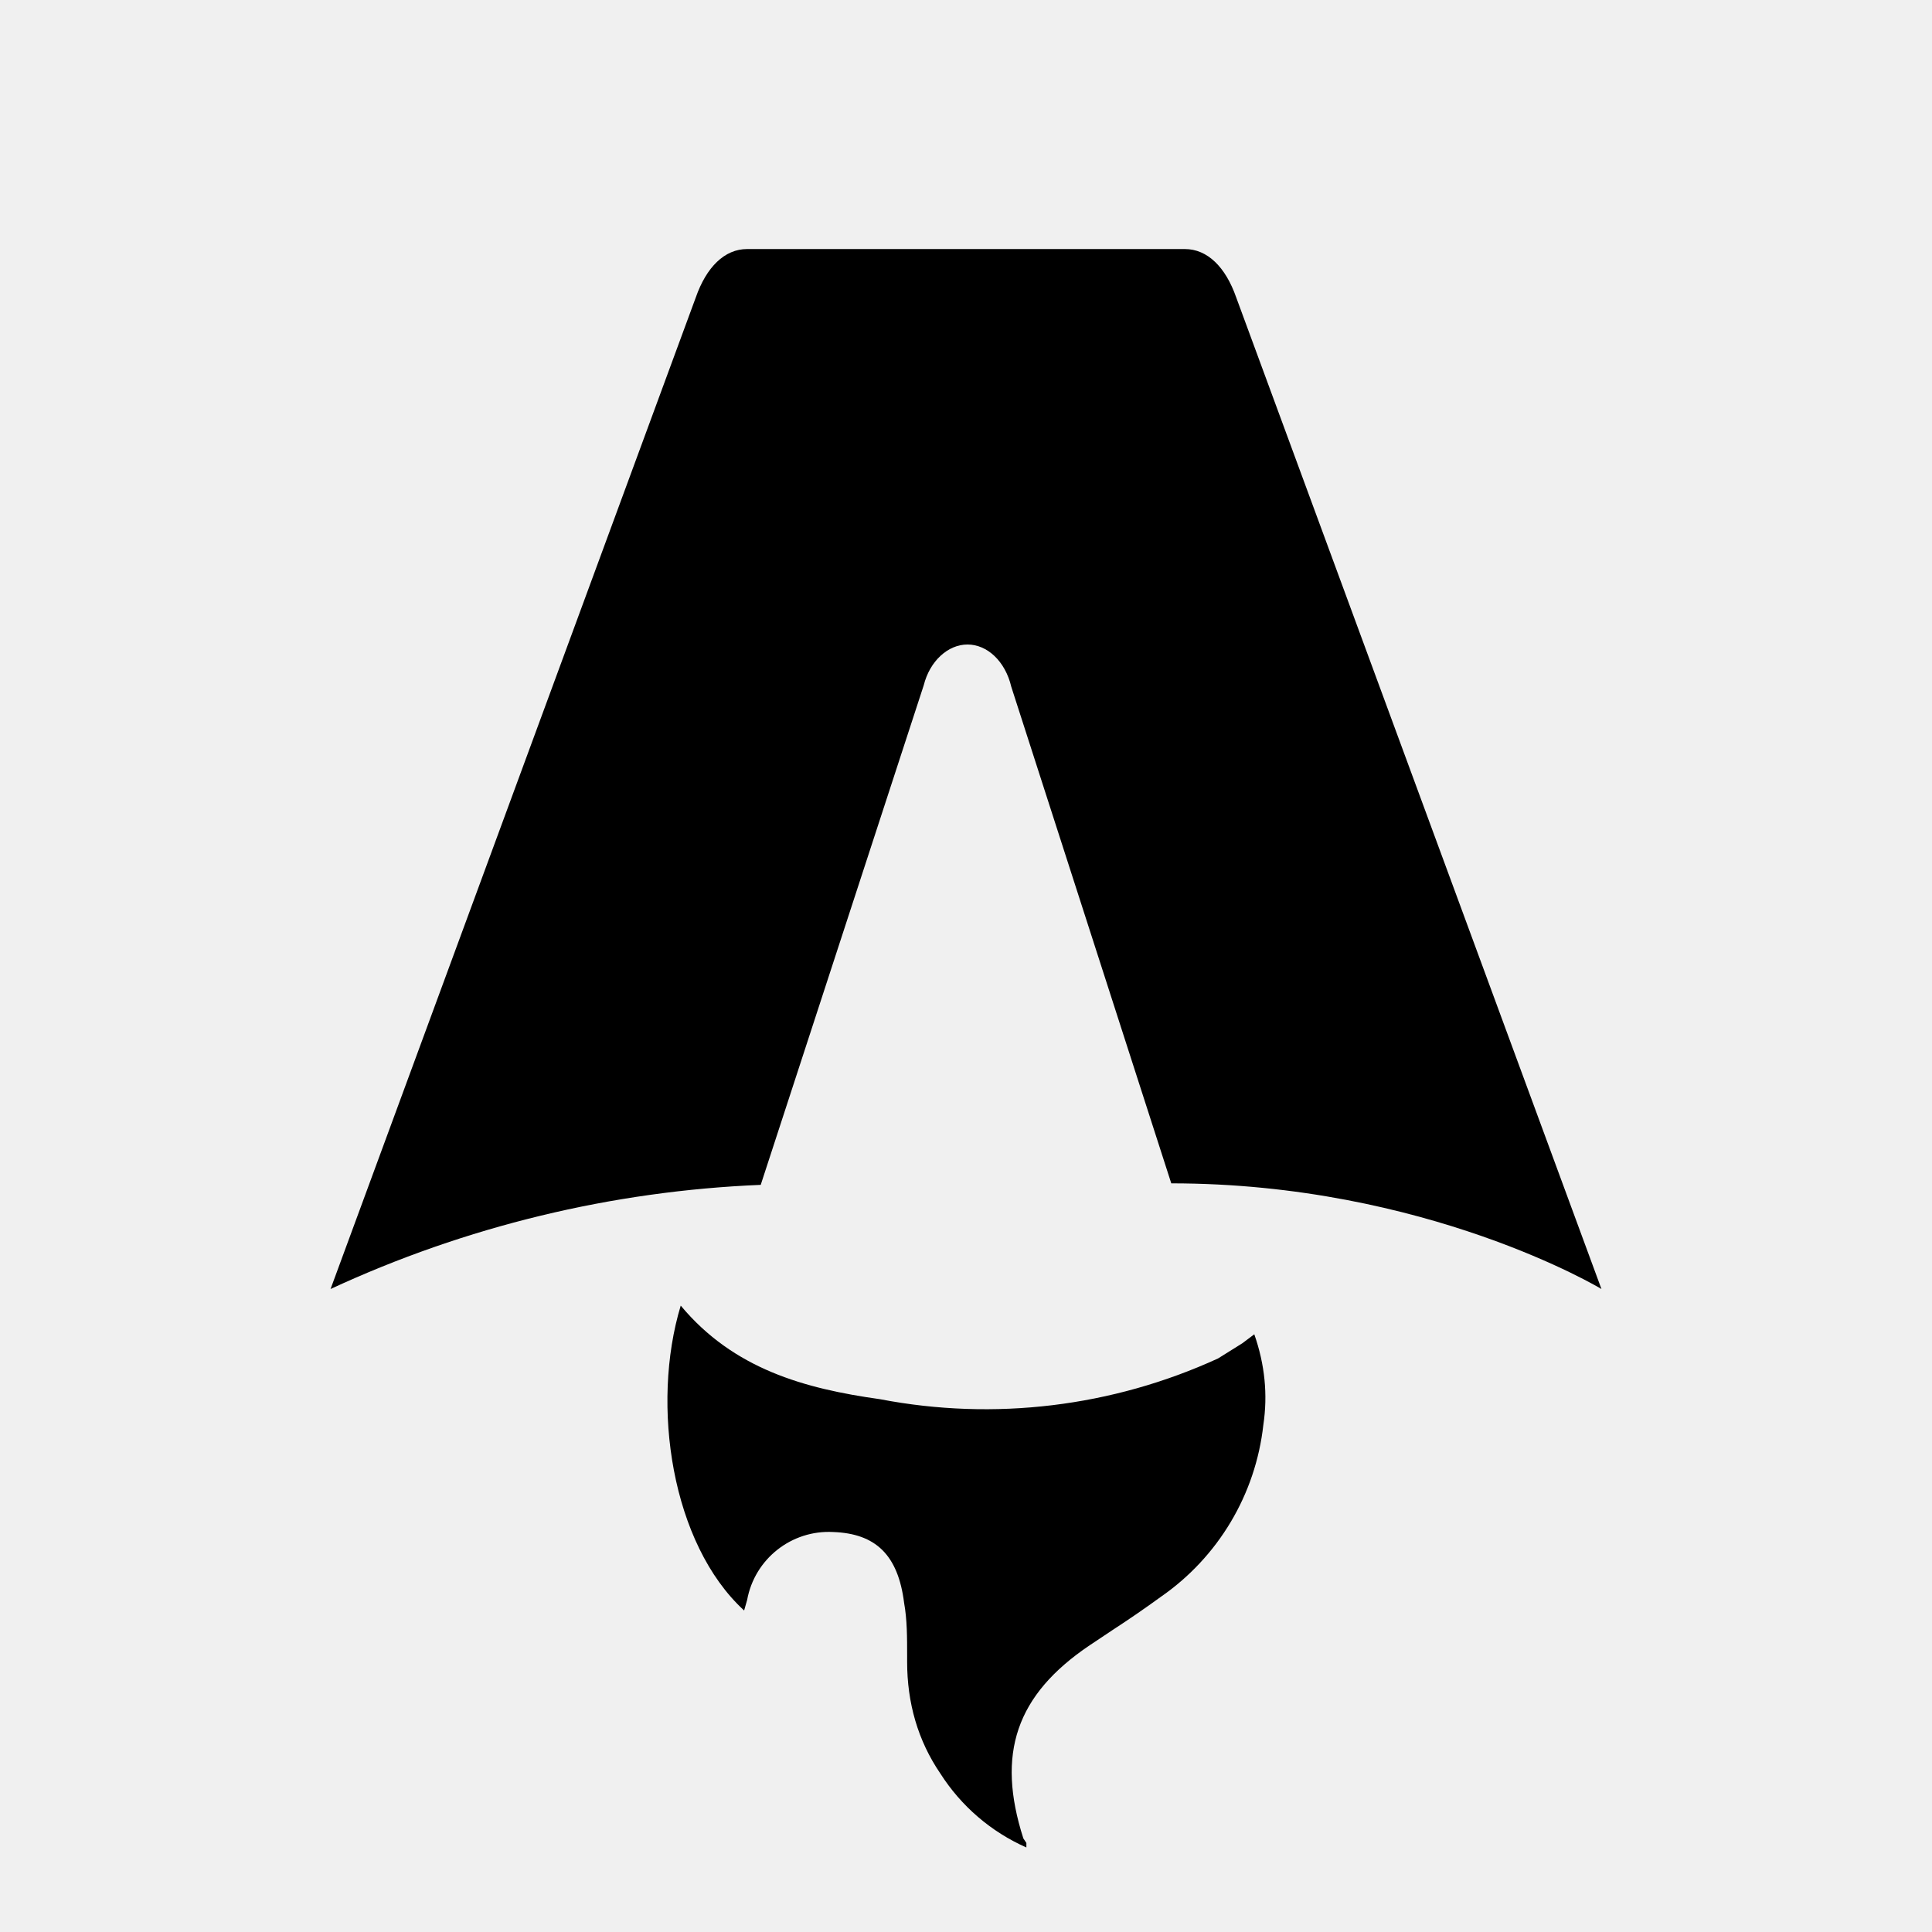
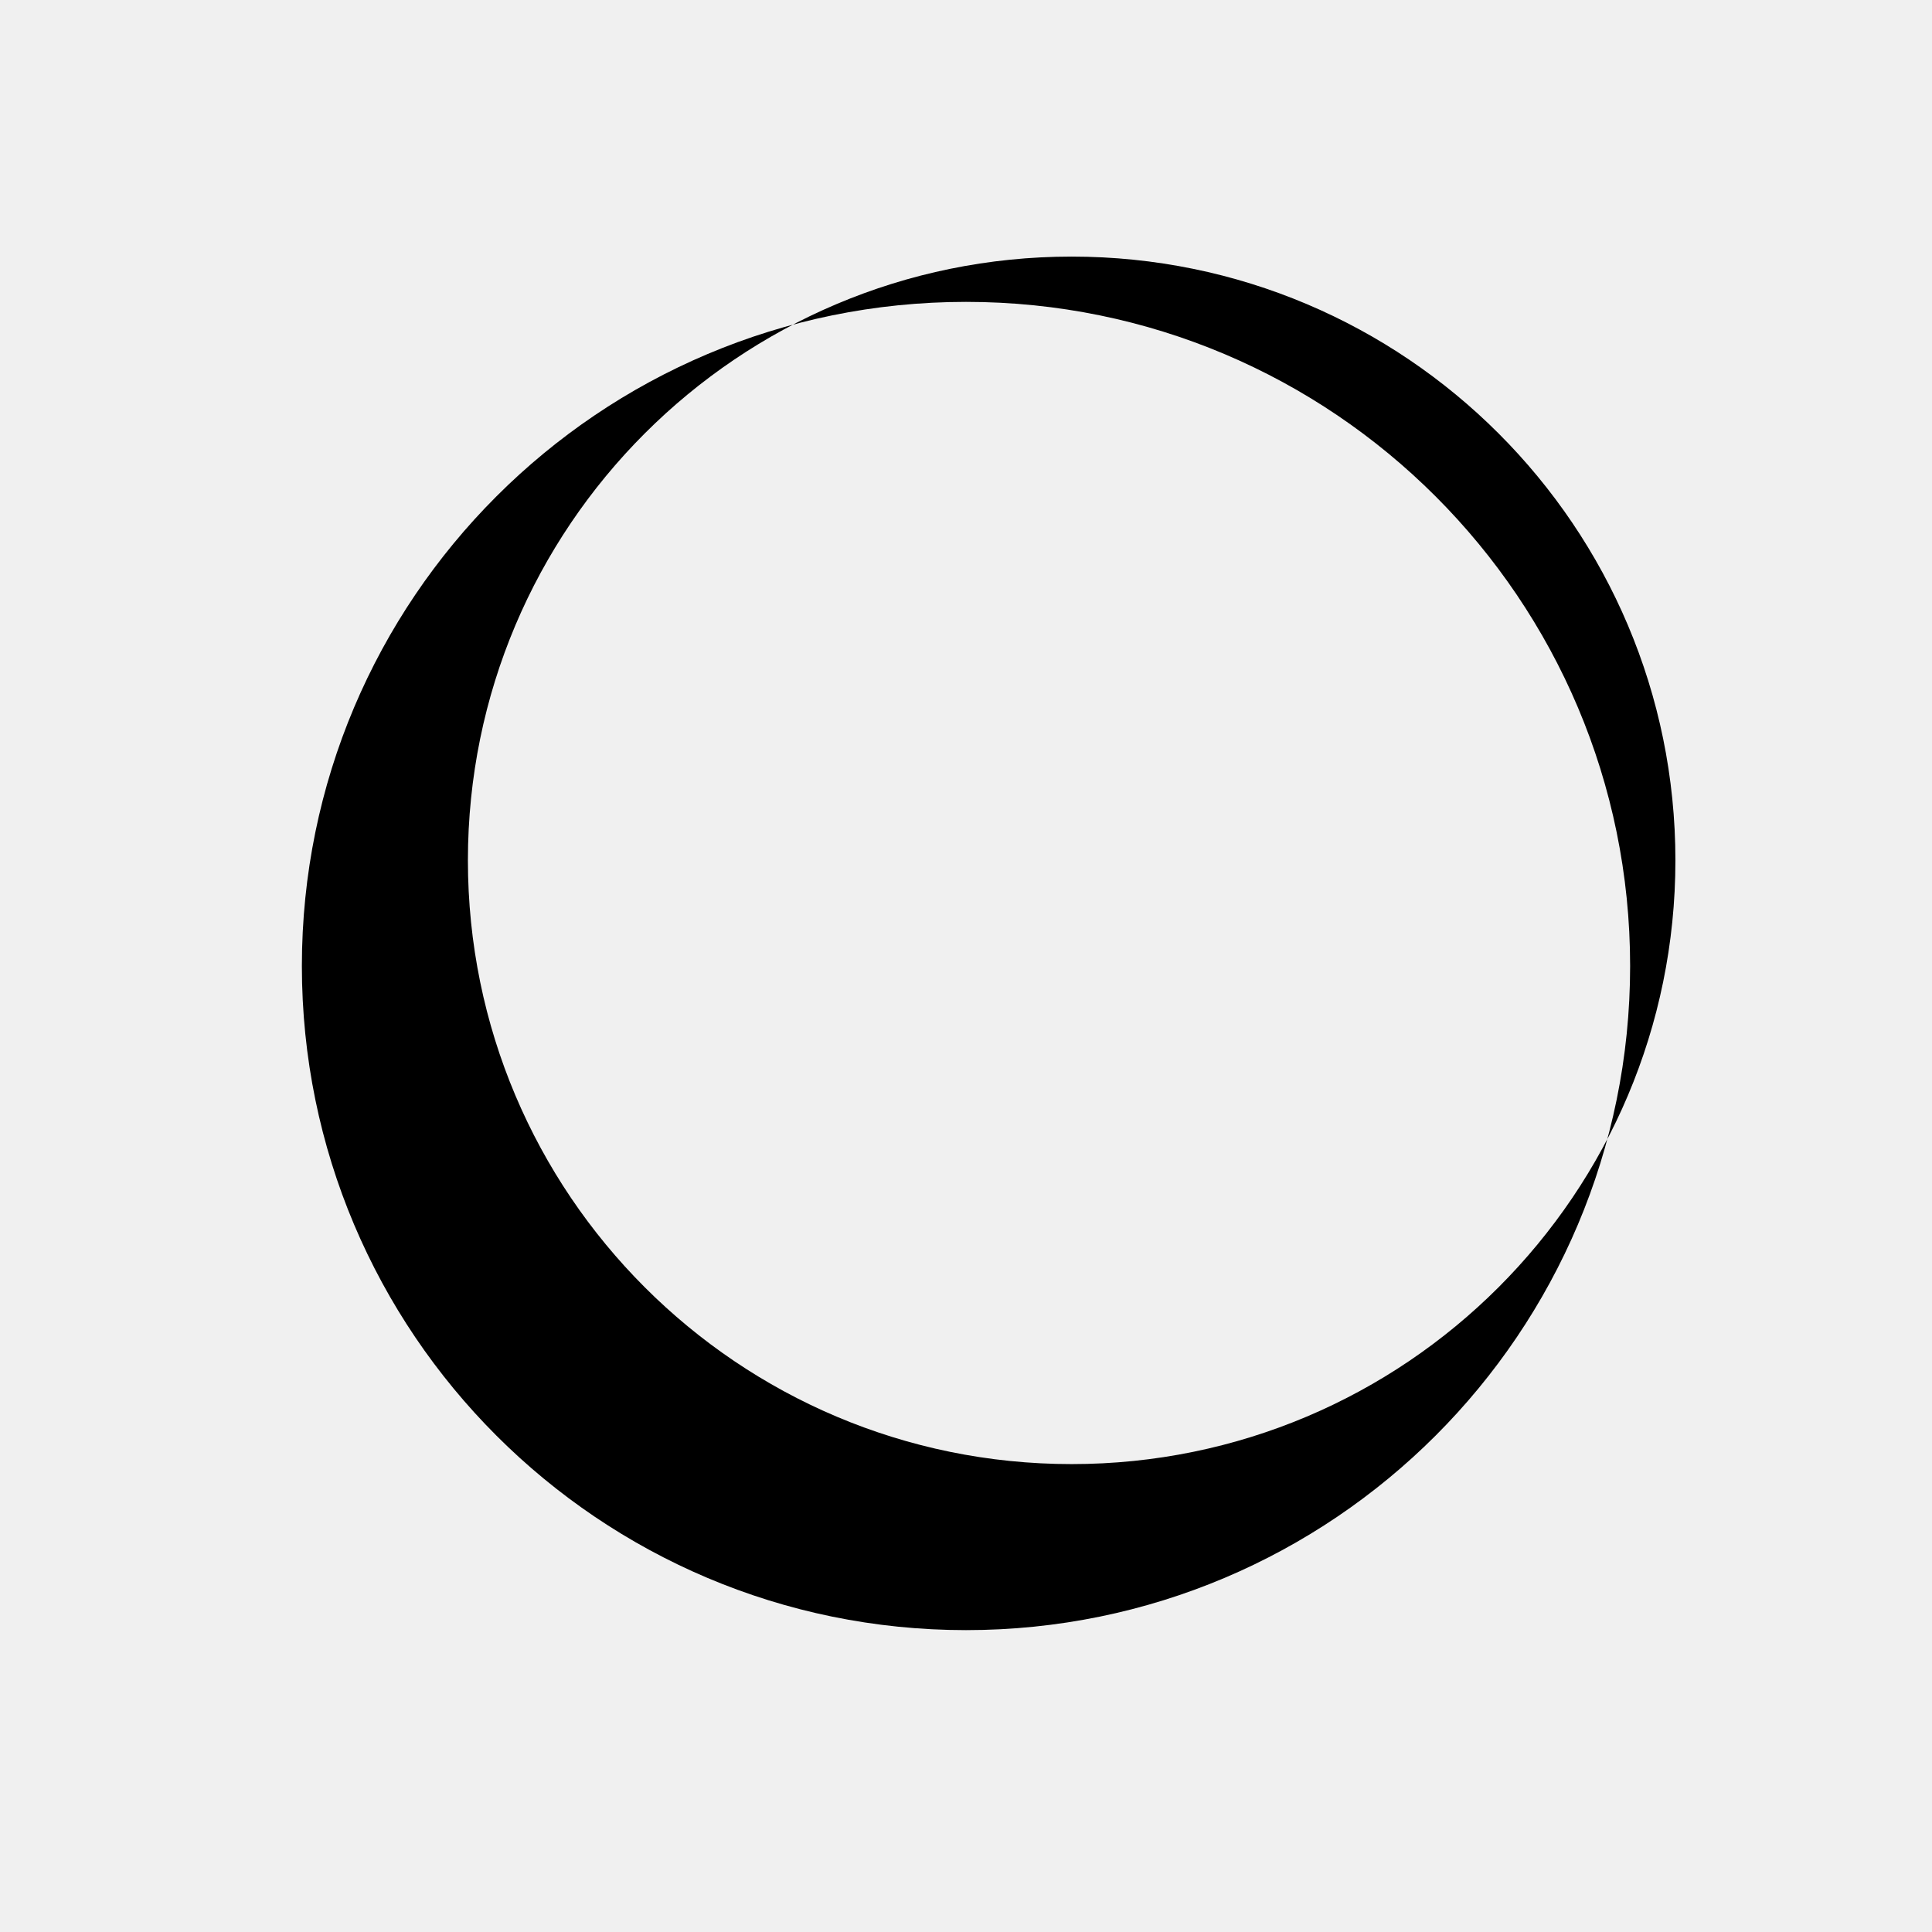
<svg xmlns="http://www.w3.org/2000/svg" fill="none" viewBox="0 0 128 128">
-   <path d="M50.4 78.5a75.1 75.1 0 0 0-28.5 6.9l24.2-65.7c.7-2 1.9-3.2 3.4-3.2h29c1.5 0 2.7 1.2 3.4 3.2l24.2 65.7s-11.6-7-28.5-7L67 45.5c-.4-1.7-1.6-2.8-2.9-2.8-1.3 0-2.5 1.1-2.9 2.7L50.4 78.5Zm-1.1 28.2Zm-4.2-20.2c-2 6.6-.6 15.8 4.2 20.2a17.5 17.5 0 0 1 .2-.7 5.5 5.5 0 0 1 5.7-4.5c2.8.1 4.3 1.5 4.7 4.7.2 1.1.2 2.3.2 3.5v.4c0 2.7.7 5.2 2.2 7.4a13 13 0 0 0 5.7 4.9v-.3l-.2-.3c-1.8-5.6-.5-9.5 4.4-12.8l1.5-1a73 73 0 0 0 3.2-2.2 16 16 0 0 0 6.8-11.4c.3-2 .1-4-.6-6l-.8.6-1.6 1a37 37 0 0 1-22.4 2.7c-5-.7-9.7-2-13.2-6.2Z" />
+   <path fill-rule="evenodd" d="M108 64A44 44 0 1 1 20 64A44 44 0 1 1 108 64Z M111 57A40 40 0 1 1 31 57A40 40 0 1 1 111 57Z" />
  <style>
        path { fill: #000; }
        @media (prefers-color-scheme: dark) {
            path { fill: #FFF; }
        }
    </style>
</svg>
